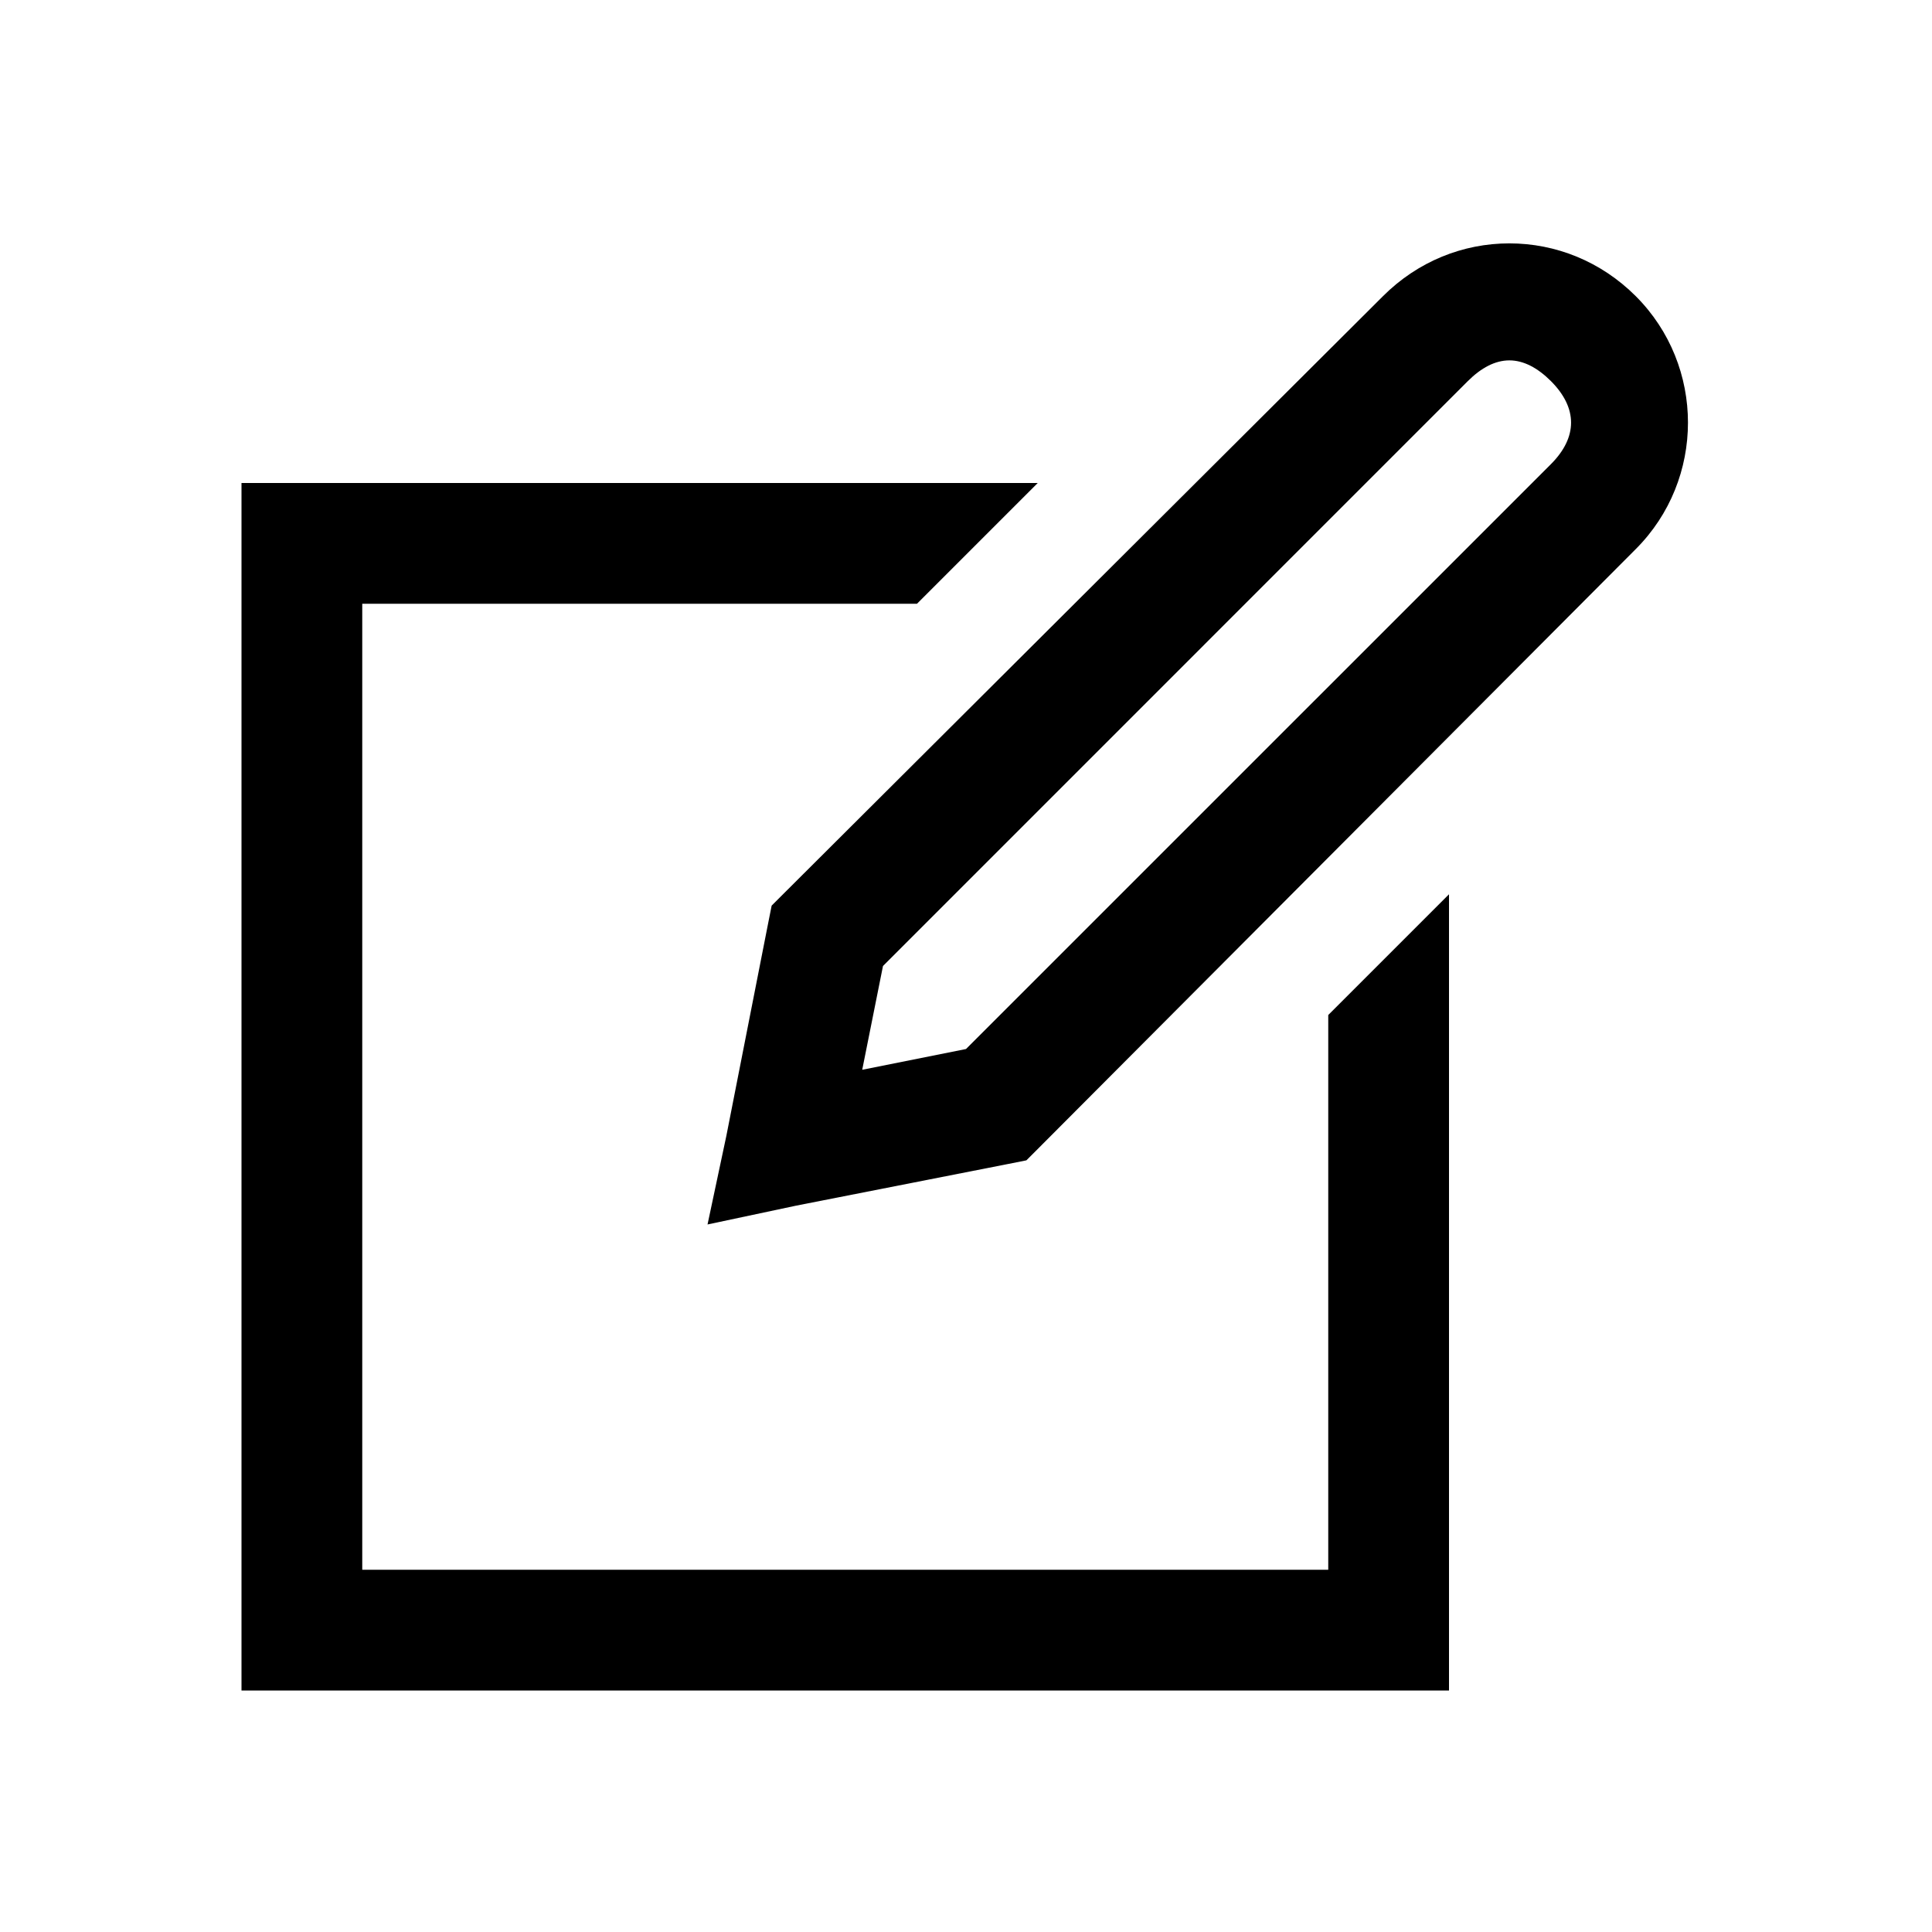
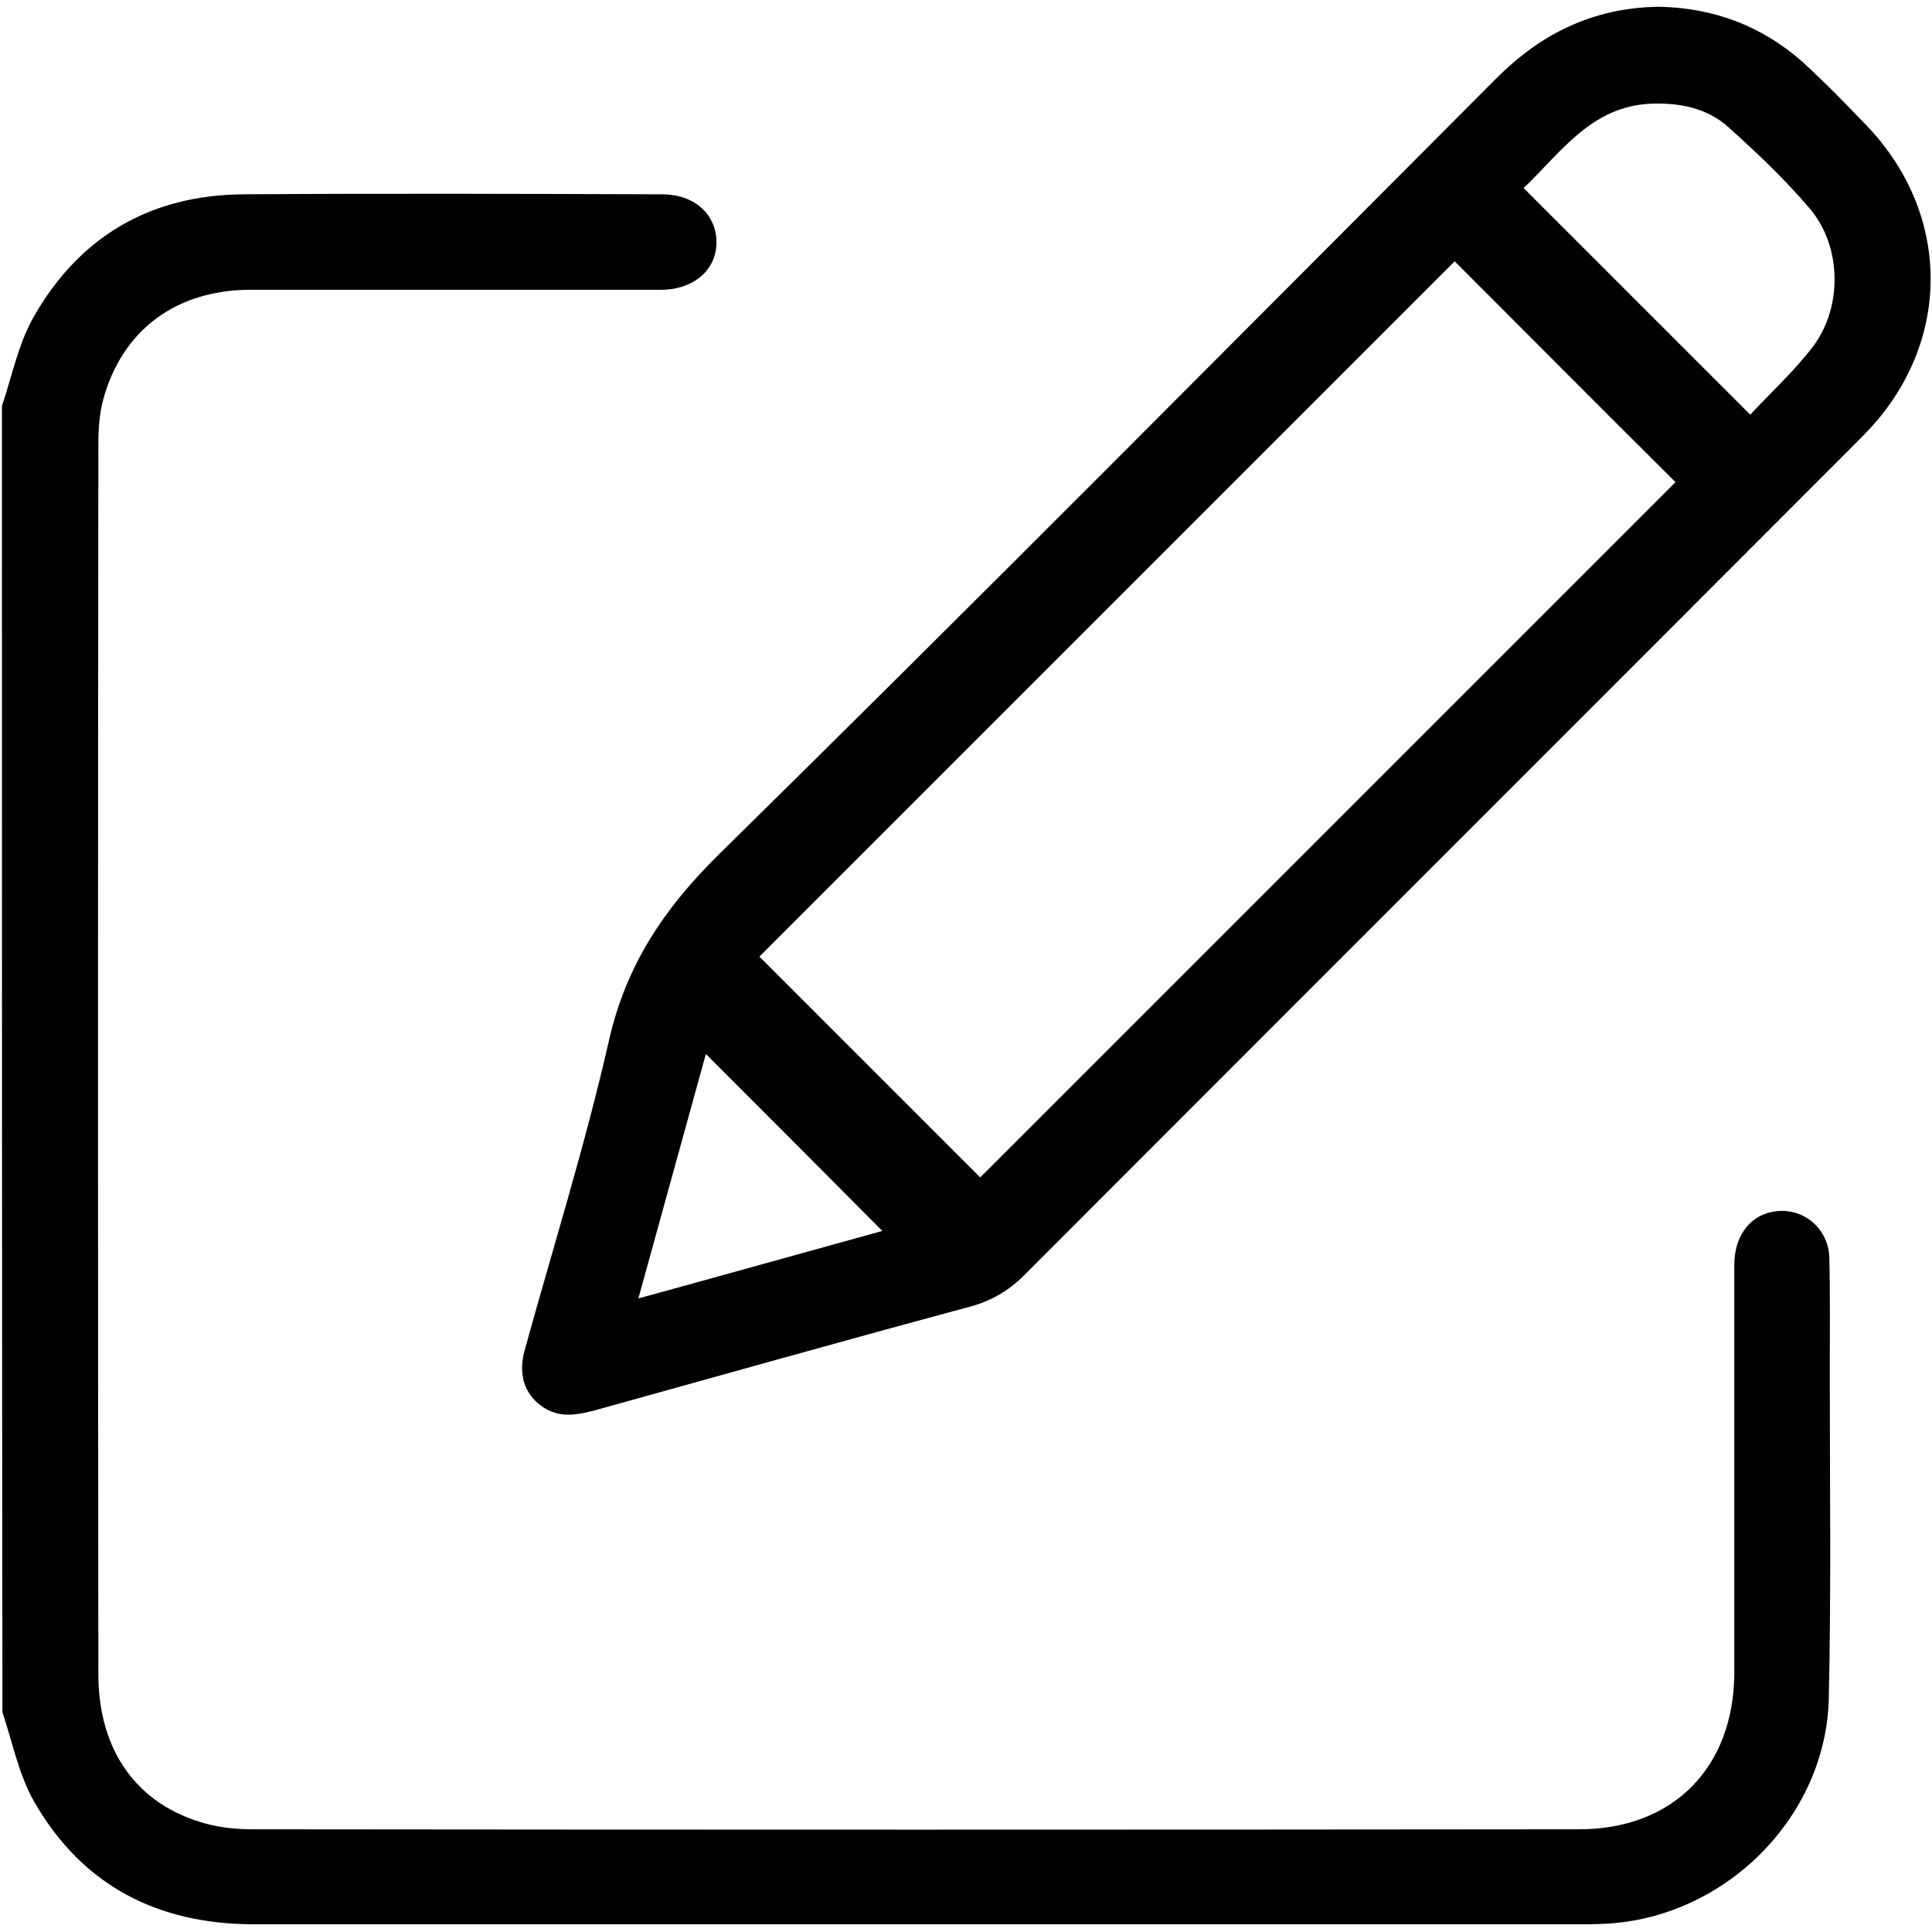
- <svg xmlns="http://www.w3.org/2000/svg" viewBox="0 0 32 32">
-   <path d="M 25 4.031 C 24.234 4.031 23.484 4.328 22.906 4.906 L 13 14.781 L 12.781 15 L 12.719 15.312 L 12.031 18.812 L 11.719 20.281 L 13.188 19.969 L 16.688 19.281 L 17 19.219 L 17.219 19 L 27.094 9.094 C 28.246 7.941 28.246 6.059 27.094 4.906 C 26.516 4.328 25.766 4.031 25 4.031 Z M 25 5.969 C 25.234 5.969 25.465 6.09 25.688 6.312 C 26.133 6.758 26.133 7.242 25.688 7.688 L 16 17.375 L 14.281 17.719 L 14.625 16 L 24.312 6.312 C 24.535 6.09 24.766 5.969 25 5.969 Z M 4 8 L 4 28 L 24 28 L 24 14.812 L 22 16.812 L 22 26 L 6 26 L 6 10 L 15.188 10 L 17.188 8 Z" />
+ <svg xmlns="http://www.w3.org/2000/svg" version="1.1" id="Layer_1" x="0px" y="0px" width="400.7px" height="400.7px" viewBox="0 0 400.7 400.7" enable-background="new 0 0 400.7 400.7" xml:space="preserve">
+   <path d="M0.4,84.2C2.5,78,3.8,71.3,7,65.7c9.5-16.7,24.3-25.3,43.6-25.4c28.9-0.2,57.8-0.1,86.7,0c6.7,0,11.2,4.1,11.3,9.8  c0.1,5.8-4.7,10-11.5,10c-28.4,0-56.8,0-85.1,0c-15.5,0-26.7,8.4-30.6,22.8c-0.8,3-1,6.2-1,9.3c-0.1,85-0.1,170,0,255  c0,15.9,8,27.1,22.2,31c3.2,0.9,6.7,1.2,10,1.2c91.6,0.1,183.3,0.1,274.9,0c19.5,0,32.1-12.8,32.2-32.4c0-28.2,0-56.5,0-84.7  c0-5.7,3-9.9,7.6-10.9c6.1-1.4,11.9,3,12.1,9.4c0.2,7.9,0.1,15.9,0.1,23.8c0,22.5,0.3,45-0.2,67.5c-0.5,24.9-21.7,45.8-46.6,46.9  c-1.8,0.1-3.6,0.1-5.5,0.1c-91.5,0-183,0-274.5,0c-20,0-35.6-8-45.6-25.4c-3.2-5.6-4.5-12.3-6.6-18.6C0.4,264.9,0.4,174.6,0.4,84.2z   M310.2,16.4c-53.7,53.8-107.2,107.8-161.4,161.1c-11.2,11.1-19,22.8-22.5,38.3c-4.9,21.6-11.6,42.9-17.5,64.3  c-1.5,5.4,0.3,9.7,4.4,12.1c3.4,1.9,6.7,1.2,10.2,0.3c25.9-7.2,51.8-14.5,77.8-21.5c4.4-1.2,8-3.3,11.2-6.5  C269.8,207,327.3,149.6,384.7,92.1c1.1-1.1,2.2-2.2,3.3-3.4c16.9-18.5,16.5-44.6-0.9-62.7c-4.3-4.5-8.7-9-13.3-13.2  C365.2,5.2,355.1,1.6,344,1.4C330.4,1.6,319.5,7,310.2,16.4z M347.5,100c-48.1,48.1-96.3,96.3-144.2,144.2  c-15.1-15.1-30.6-30.6-45.8-45.8c47.7-47.7,96-96,144.2-144.2C316.9,69.4,332.3,84.9,347.5,100z M316,39c7.7-7.3,14-17,26.5-17.5  c5.9-0.2,11.6,0.9,16,4.9c5.9,5.3,11.7,10.8,16.8,16.8c6.7,7.8,6.9,20.5,0.7,28.7c-3.9,5.1-8.7,9.5-13,14.1  C347.1,70.1,331.7,54.7,316,39z M132.4,269.3c4.8-17.5,9.5-34.3,14-50.7c12.1,12.1,24.3,24.3,36.6,36.7  C166.7,259.8,149.9,264.5,132.4,269.3z" />
</svg>
